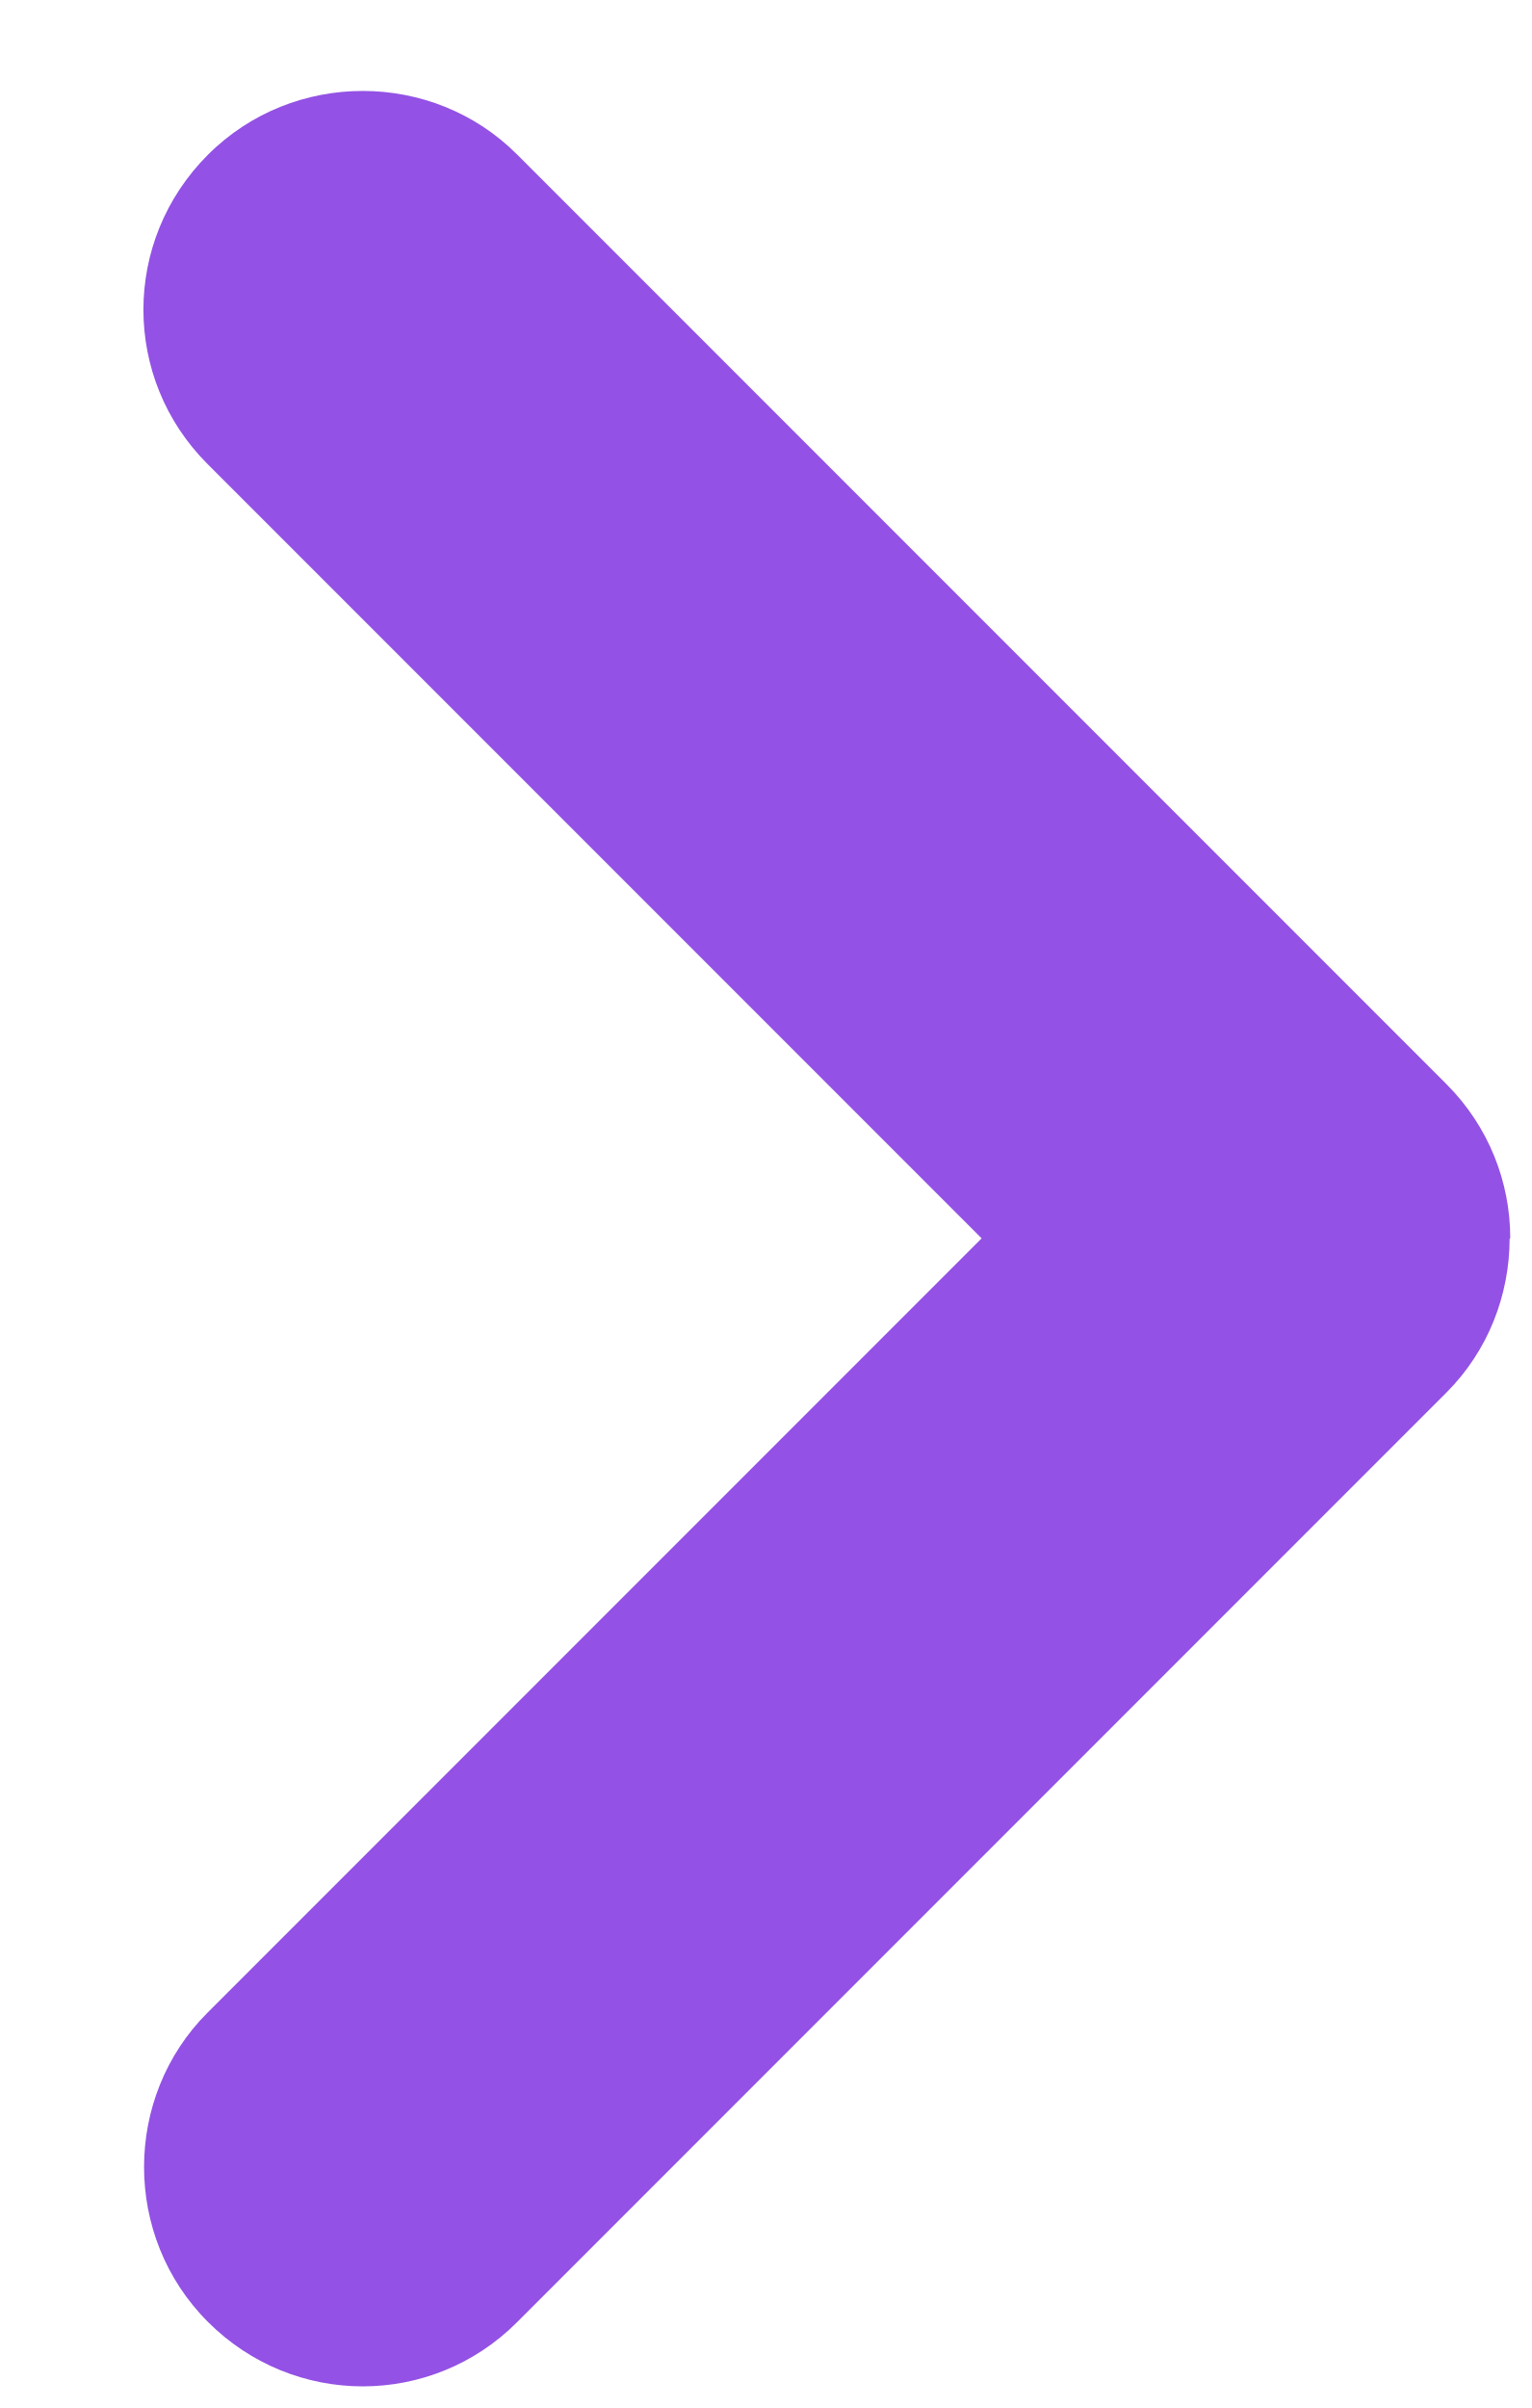
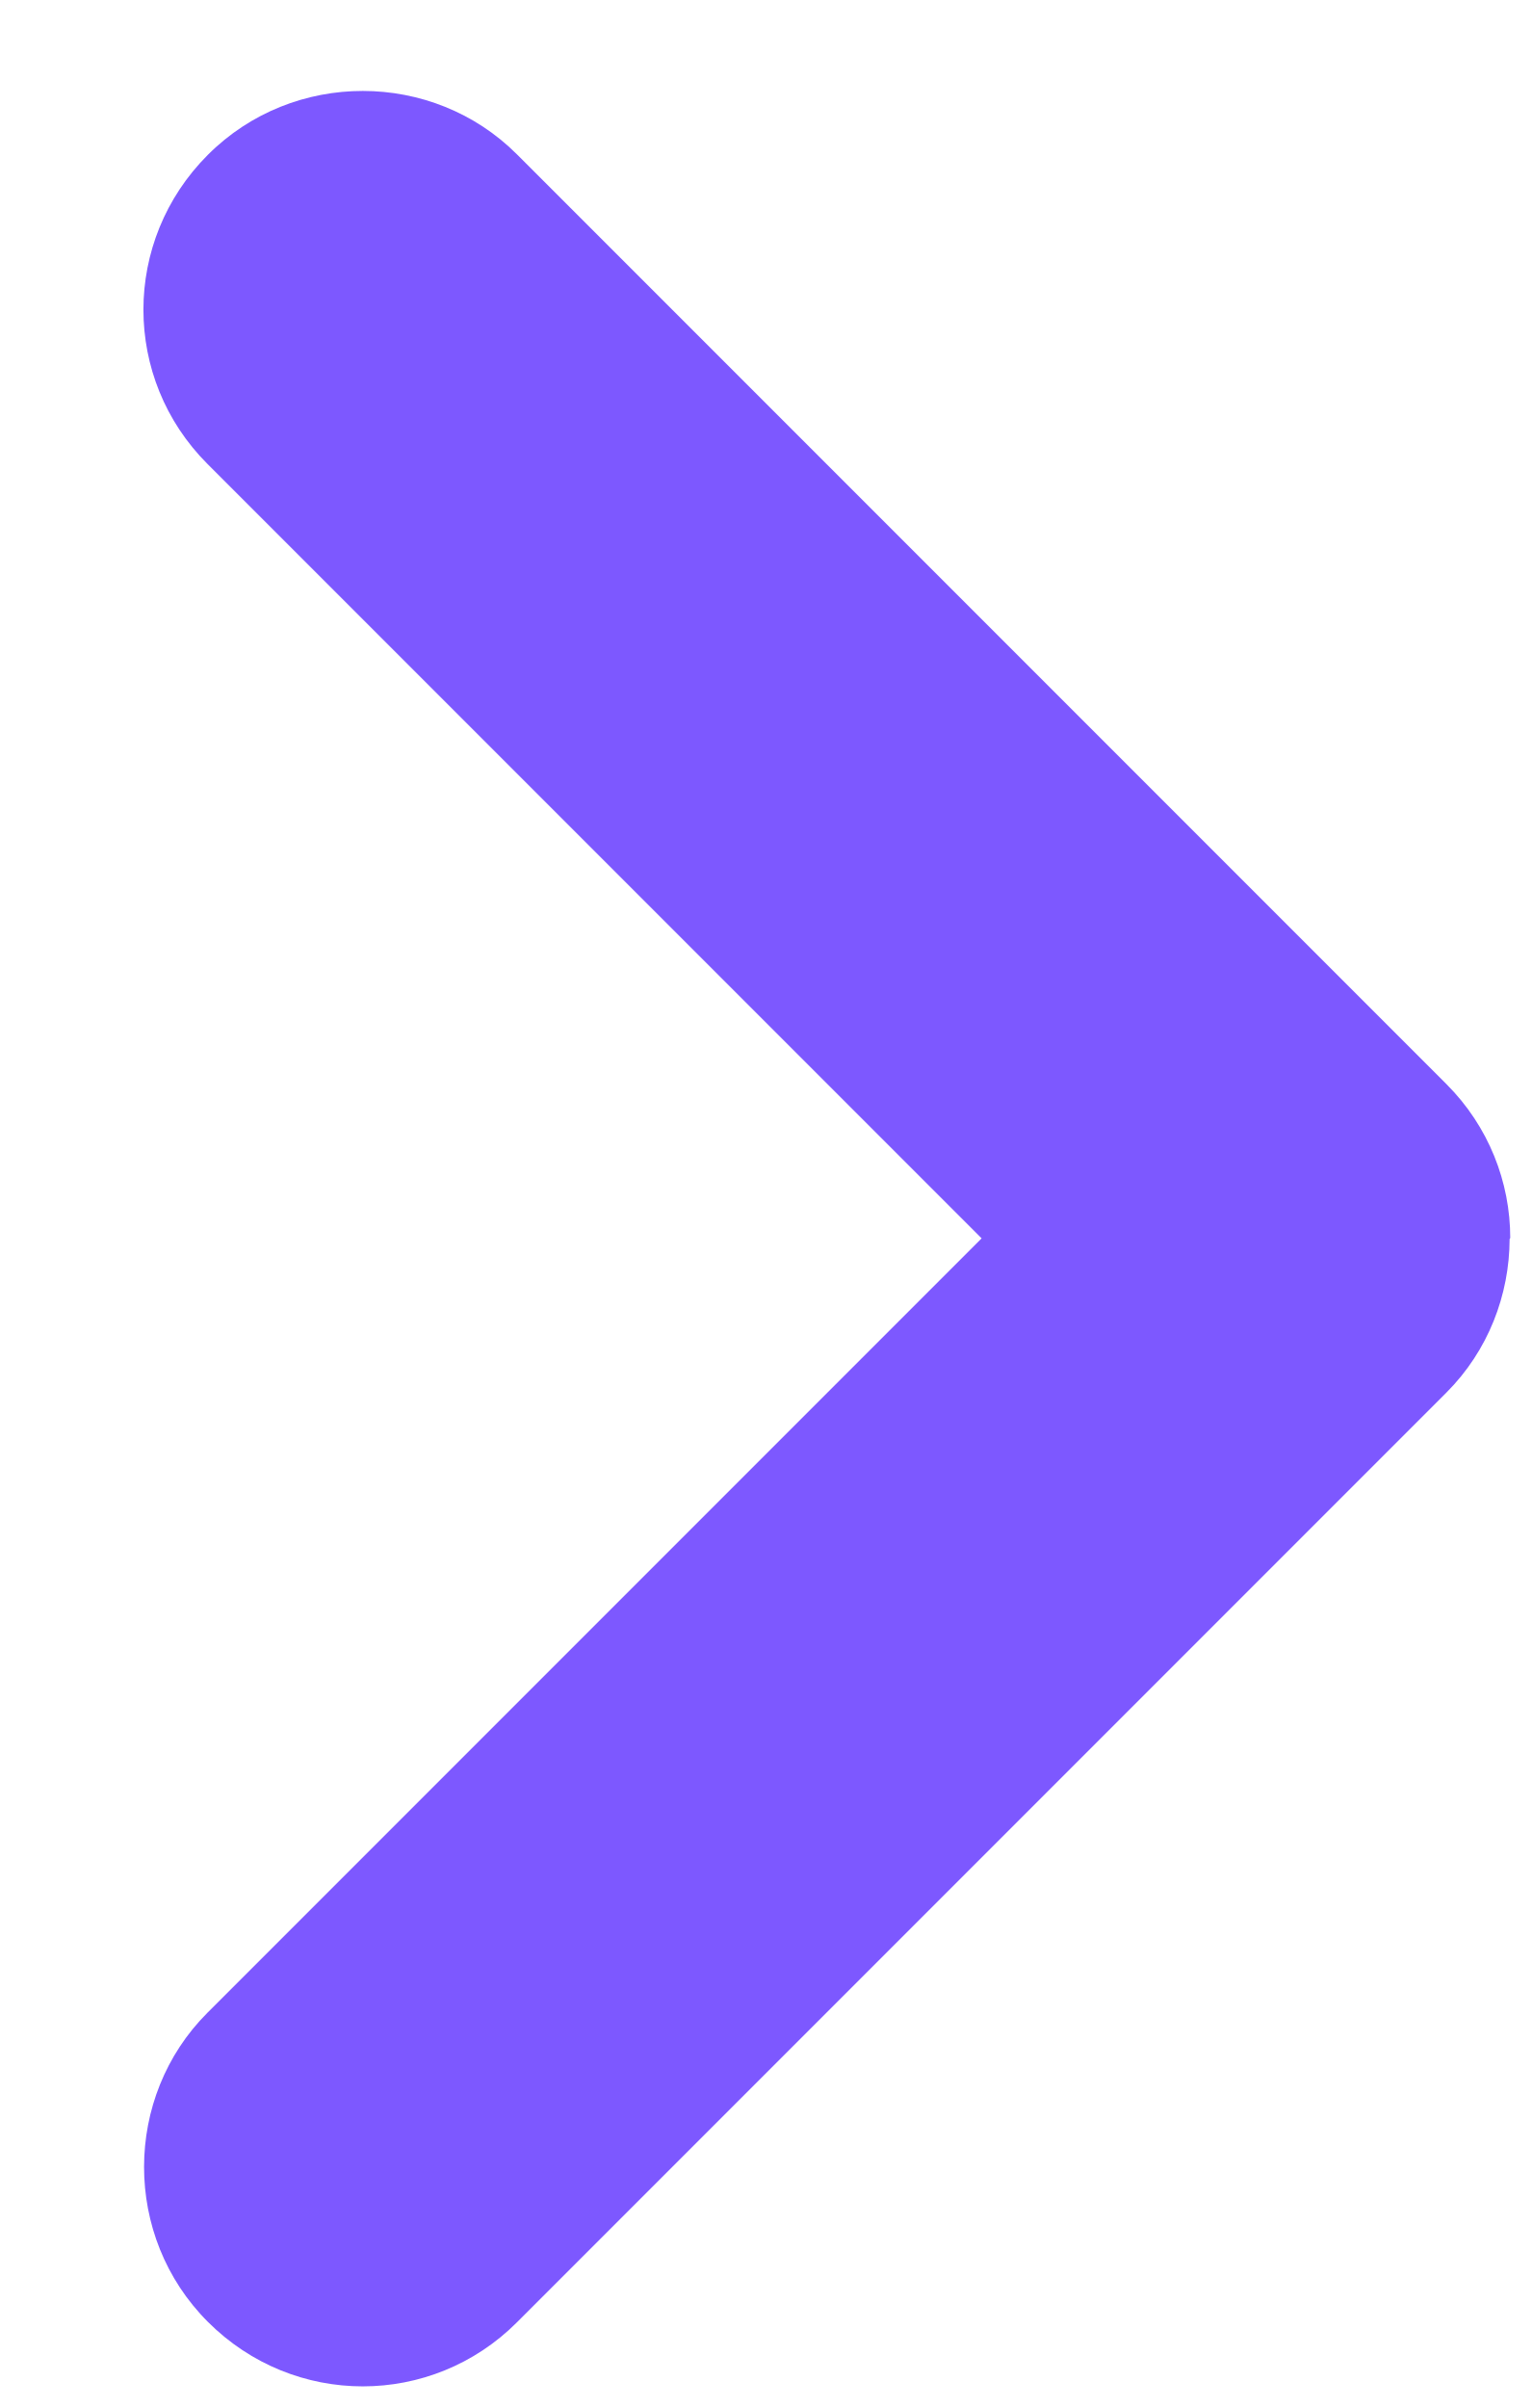
<svg xmlns="http://www.w3.org/2000/svg" width="7px" height="11px" viewBox="0 0 7 11" version="1.1">
  <defs />
  <g id="Page-1" stroke="none" stroke-width="1" fill="none" fill-rule="evenodd">
-     <g id="arrow-right-docs" transform="translate(-4, -1)" fill="#9351E5">
+     <g id="arrow-right-docs" transform="translate(-4, -1)" fill="#7D58FF">
      <g id="icons">
        <g id="General-icons-1">
          <g id="Group-2">
            <path d="M9.366,10.364 C9.546,10.184 9.657,9.935 9.657,9.66 L9.657,3.654 C9.657,3.11 9.209,2.657 8.657,2.657 C8.101,2.657 7.657,3.103 7.657,3.654 L7.657,8.657 L2.654,8.657 C2.11,8.657 1.657,9.105 1.657,9.657 C1.657,10.213 2.103,10.657 2.654,10.657 L8.66,10.657 C8.931,10.657 9.18,10.545 9.361,10.365 L9.366,10.364 Z" id="Combined-Shape" transform="translate(5.656854, 6.656854) rotate(-45) translate(-5.656854, -6.656854) " />
          </g>
        </g>
      </g>
    </g>
  </g>
</svg>
